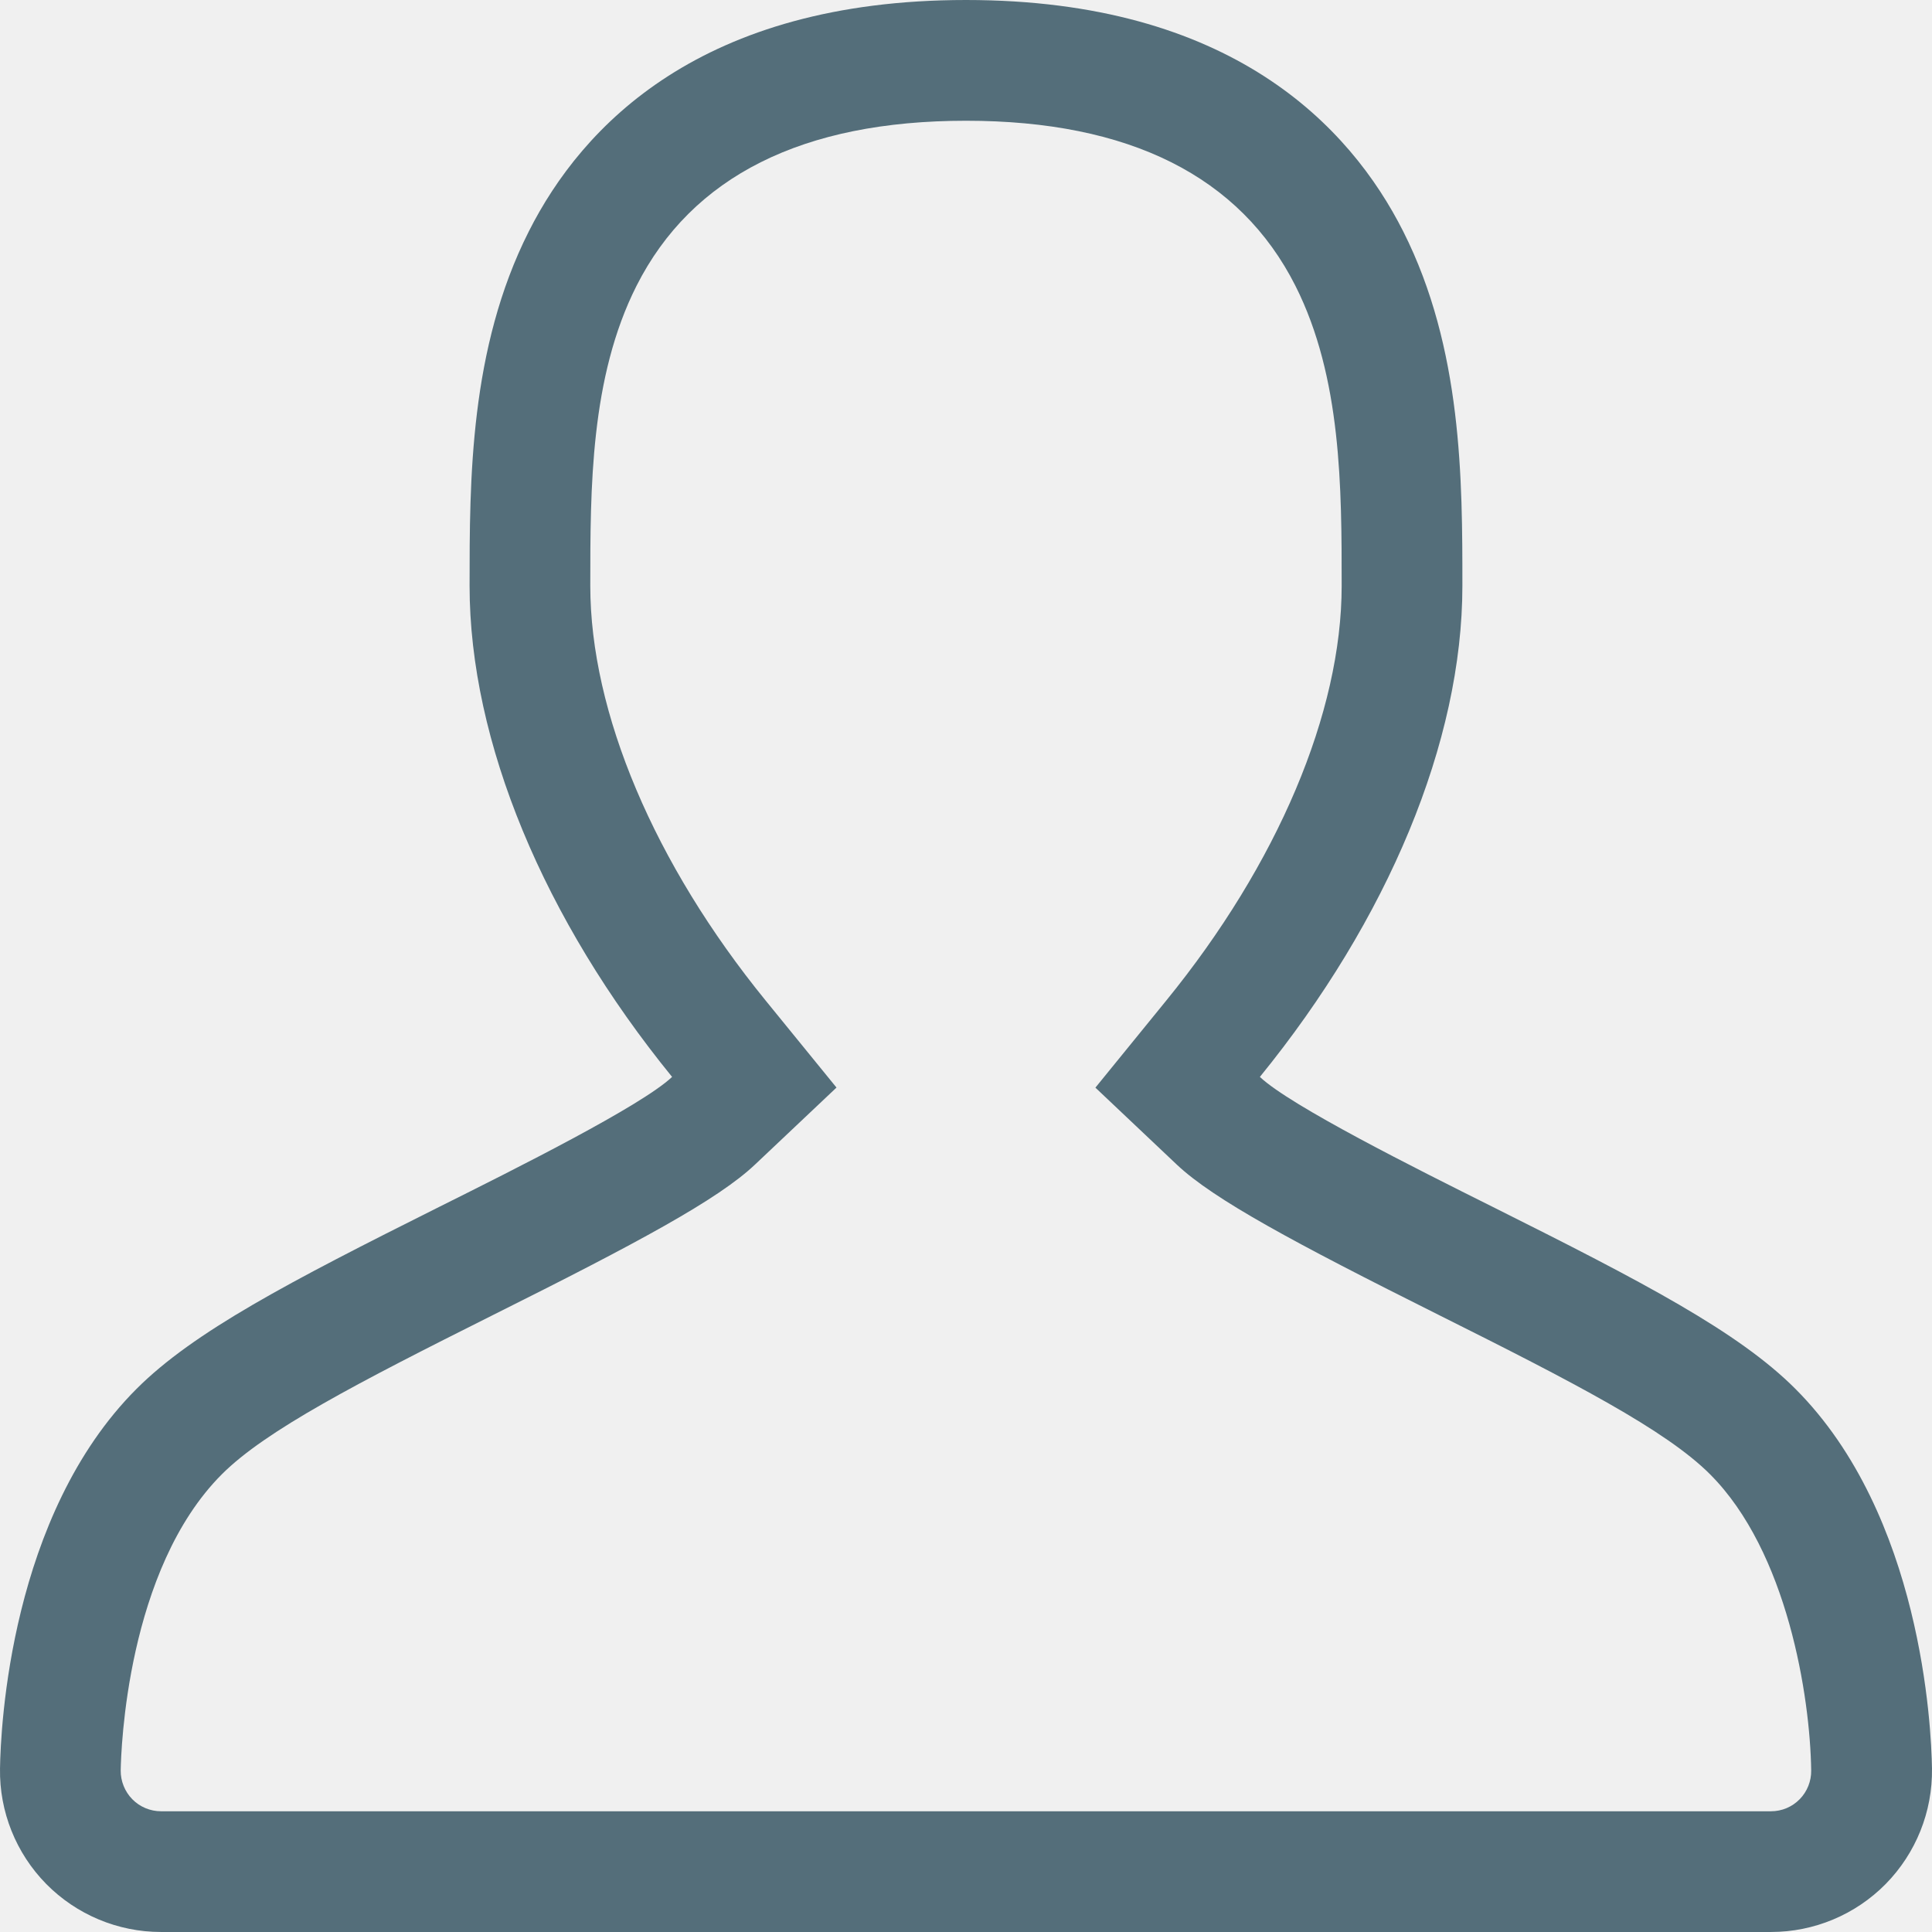
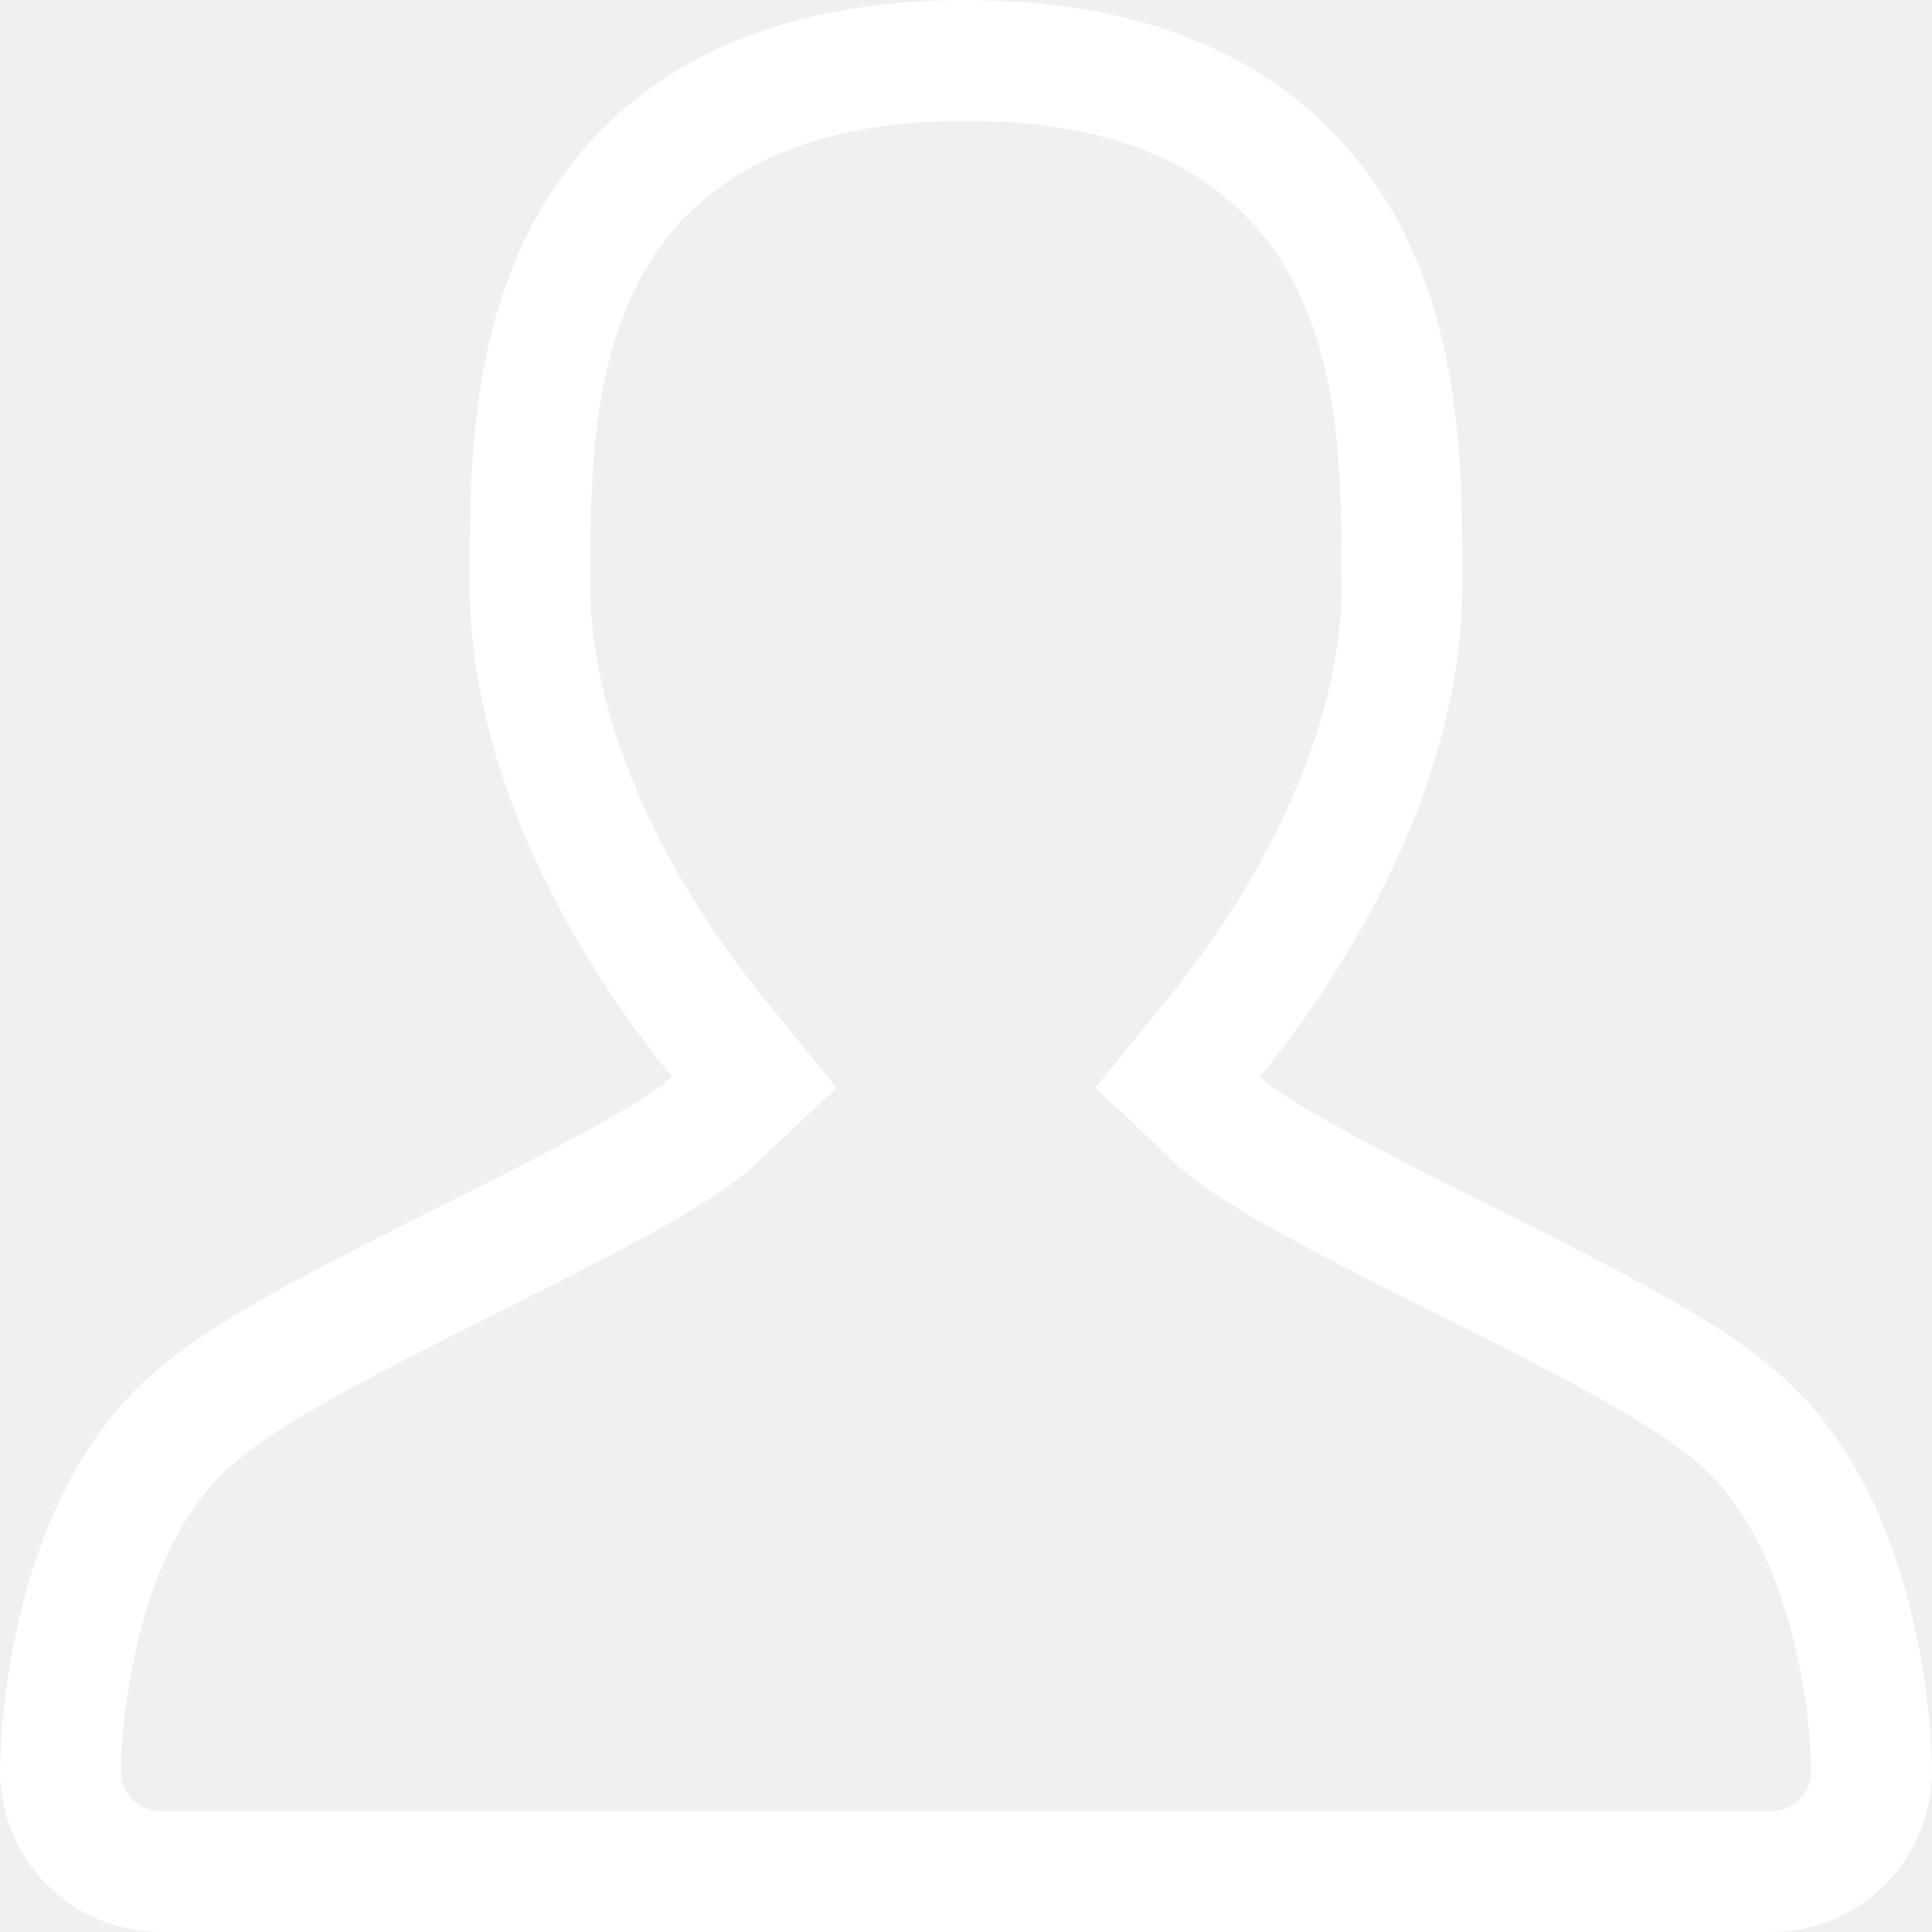
- <svg xmlns="http://www.w3.org/2000/svg" version="1.1" id="Layer_1" x="0px" y="0px" width="128px" height="128px" viewBox="0 0 128 128" enable-background="new 0 0 128 128" xml:space="preserve">
-   <path fill="#546E7A" d="M64.001,8c10.815,0,18.16,3.68,21.825,10.938c3.063,6.07,3.063,13.406,3.063,19.875  c0,8.39-4.235,18.41-11.628,27.484l-4.688,5.762l5.399,5.105c2.446,2.305,7.752,5.157,17.332,9.946  c8.971,4.484,15.073,7.644,17.988,10.562c5.138,5.137,6.634,14.75,6.704,19.621c0.012,0.711-0.266,1.406-0.762,1.91  c-0.508,0.517-1.184,0.798-1.902,0.798H10.664c-0.708,0-1.403-0.289-1.899-0.798c-0.496-0.504-0.775-1.199-0.768-1.906  c0.023-1.343,0.393-13.309,6.704-19.625c2.915-2.914,9.018-6.069,17.988-10.562c9.576-4.781,14.886-7.638,17.332-9.954l5.399-5.102  l-4.688-5.758c-7.384-9.07-11.624-19.09-11.624-27.484c0-6.469,0-13.805,3.063-19.875C45.841,11.68,53.179,8,64.001,8 M64.001,0  C46.455,0,38.563,8.336,35.034,15.333c-3.923,7.769-3.923,16.48-3.923,23.48c0,10.32,4.923,22.101,13.417,32.535  c-2.032,1.919-10.393,6.099-15.417,8.605c-9.963,4.984-16.285,8.281-20.065,12.063c-8.371,8.37-9.004,22.421-9.045,25.155  c-0.047,2.853,1.057,5.609,3.063,7.649c2.004,2.03,4.743,3.179,7.6,3.179h106.669c2.859,0,5.595-1.148,7.599-3.179  c2.005-2.04,3.11-4.797,3.067-7.653c-0.043-2.73-0.68-16.781-9.049-25.151c-3.774-3.782-10.1-7.079-20.066-12.063  c-5.024-2.507-13.386-6.687-15.414-8.605c8.49-10.434,13.417-22.215,13.417-32.535c0-7,0-15.711-3.919-23.48  C89.437,8.336,81.544,0,64.001,0L64.001,0z" />
+ <svg xmlns="http://www.w3.org/2000/svg" width="128px" height="128px" viewBox="0 0 128 128" version="1.1">
+   <defs />
+   <g id="Page-1" stroke="none" stroke-width="1" fill="none" fill-rule="evenodd">
+     <g id="User" fill="#FFFFFF" fill-rule="nonzero">
+       <path d="M64.001,8 C74.816,8 82.161,11.68 85.826,18.938 C88.889,25.008 88.889,32.344 88.889,38.813 C88.889,47.203 84.654,57.223 77.261,66.297 L72.573,72.059 L77.972,77.164 C80.418,79.469 85.724,82.321 95.304,87.11 C104.275,91.594 110.377,94.754 113.292,97.672 C118.43,102.809 119.926,112.422 119.996,117.293 C120.008,118.004 119.73,118.699 119.234,119.203 C118.726,119.72 118.05,120.001 117.332,120.001 L10.664,120.001 C9.956,120.001 9.261,119.712 8.765,119.203 C8.269,118.699 7.99,118.004 7.997,117.297 C8.02,115.954 8.39,103.988 14.701,97.672 C17.616,94.758 23.719,91.603 32.689,87.11 C42.265,82.329 47.575,79.472 50.021,77.156 L55.42,72.054 L50.732,66.296 C43.348,57.226 39.108,47.206 39.108,38.812 C39.108,32.343 39.108,25.007 42.171,18.937 C45.841,11.68 53.179,8 64.001,8 Z M64.001,0 C46.455,0 38.563,8.336 35.034,15.333 C31.111,23.102 31.111,31.813 31.111,38.813 C31.111,49.133 36.034,60.914 44.528,71.348 C42.496,73.267 34.135,77.447 29.111,79.953 C19.148,84.937 12.826,88.234 9.046,92.016 C0.675,100.386 0.042,114.437 0.001,117.171 C-0.046,120.024 1.058,122.78 3.064,124.82 C5.068,126.85 7.807,127.999 10.664,127.999 L117.333,127.999 C120.192,127.999 122.928,126.851 124.932,124.82 C126.937,122.78 128.042,120.023 127.999,117.167 C127.956,114.437 127.319,100.386 118.95,92.016 C115.176,88.234 108.85,84.937 98.884,79.953 C93.86,77.446 85.498,73.266 83.47,71.348 C91.96,60.914 96.887,49.133 96.887,38.813 C96.887,31.813 96.887,23.102 92.968,15.333 C89.437,8.336 81.544,0 64.001,0 Z" id="Shape" />
+     </g>
+   </g>
</svg>
